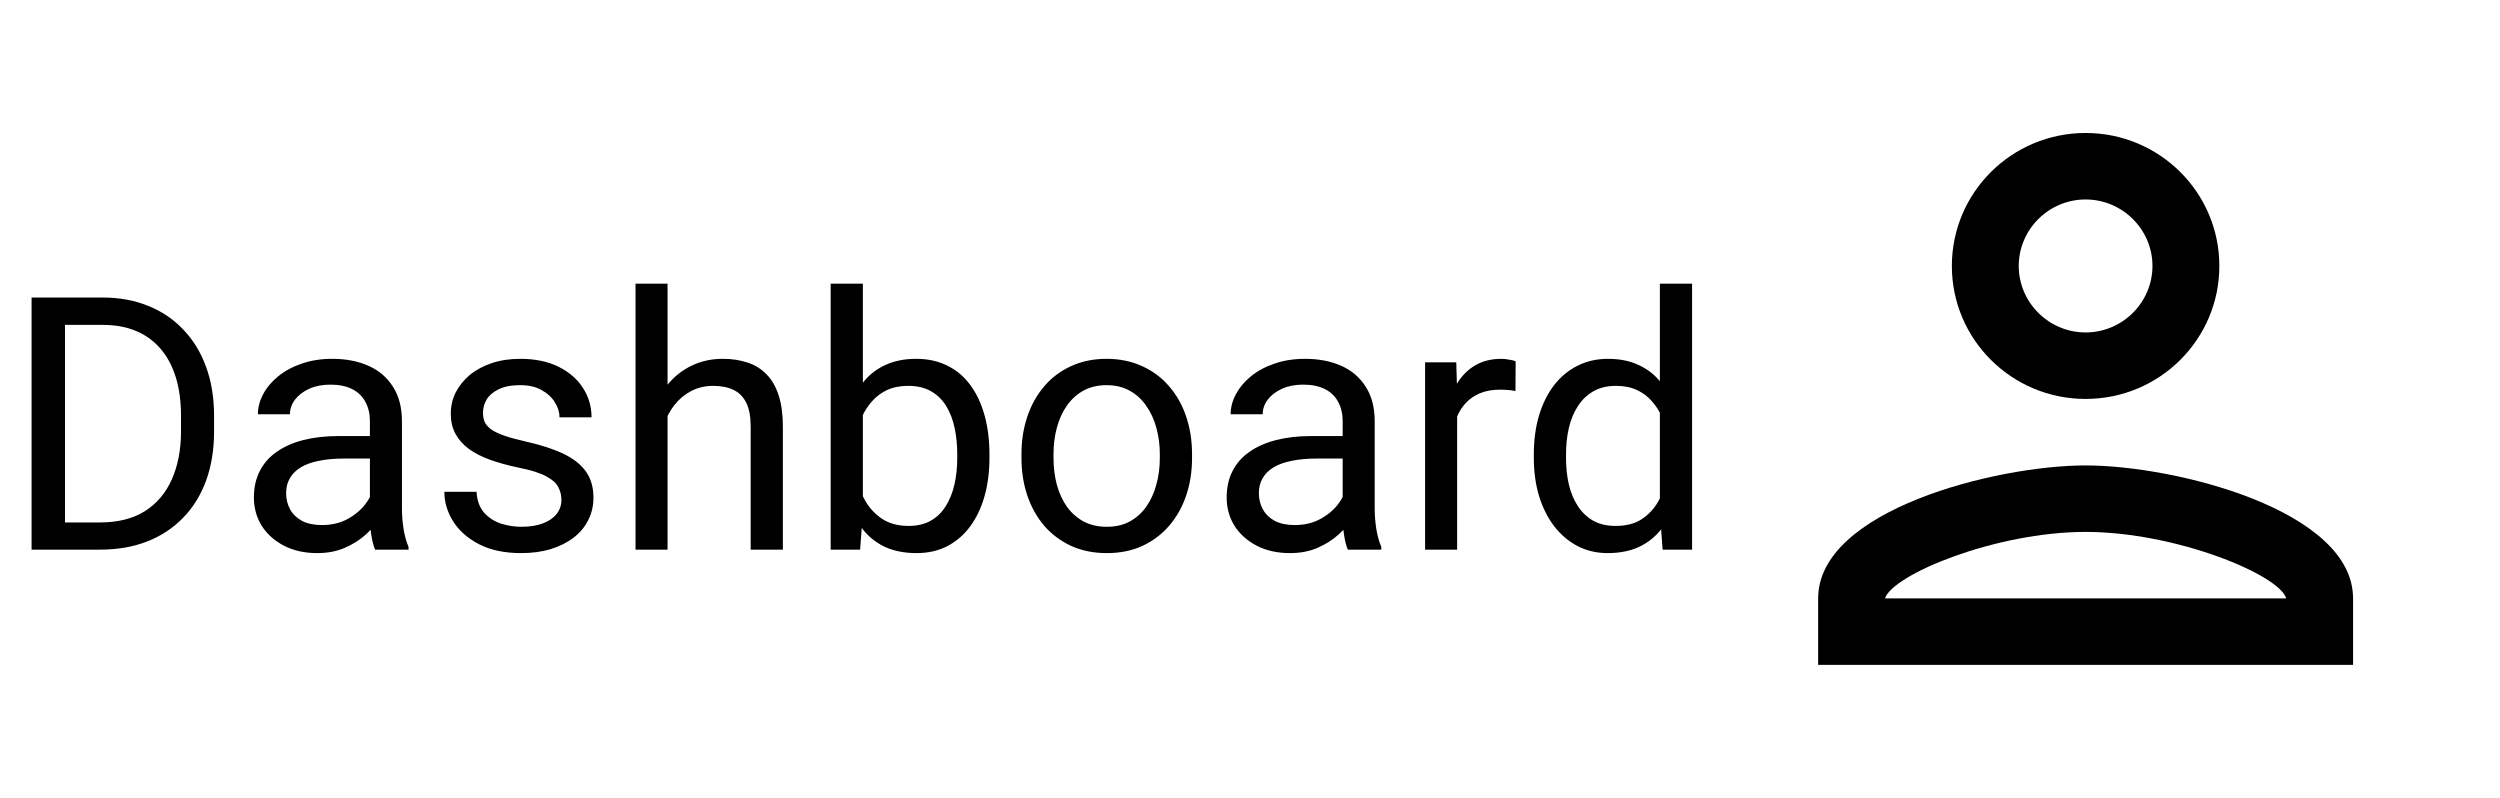
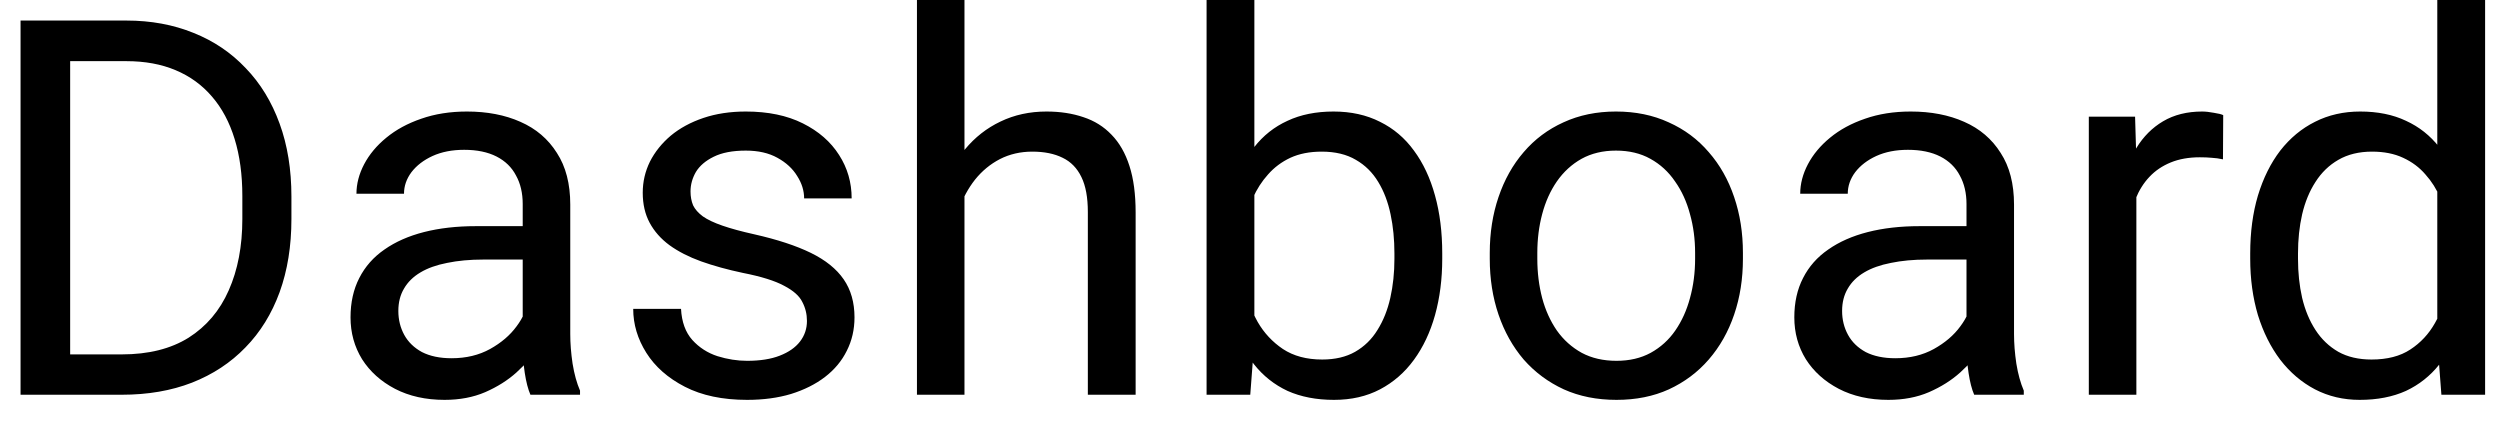
- <svg xmlns="http://www.w3.org/2000/svg" width="141" height="45" viewBox="0 0 141 45" fill="none">
-   <path d="M117.628 11.25C119.702 11.25 121.399 12.937 121.399 15C121.399 17.062 119.702 18.75 117.628 18.75C115.554 18.75 113.857 17.062 113.857 15C113.857 12.937 115.554 11.25 117.628 11.25ZM117.628 30C122.719 30 128.565 32.419 128.942 33.75H106.314C106.748 32.4 112.555 30 117.628 30ZM117.628 7.5C113.461 7.5 110.085 10.856 110.085 15C110.085 19.144 113.461 22.5 117.628 22.5C121.795 22.5 125.171 19.144 125.171 15C125.171 10.856 121.795 7.5 117.628 7.5ZM117.628 26.25C112.593 26.25 102.543 28.762 102.543 33.75V37.5H132.713V33.75C132.713 28.762 122.663 26.25 117.628 26.25Z" fill="black" />
-   <path d="M5.629 31H2.66L2.68 29.467H5.629C6.645 29.467 7.491 29.255 8.168 28.832C8.845 28.402 9.353 27.803 9.691 27.035C10.037 26.26 10.209 25.355 10.209 24.32V23.451C10.209 22.637 10.111 21.915 9.916 21.283C9.721 20.645 9.434 20.108 9.057 19.672C8.679 19.229 8.217 18.894 7.67 18.666C7.13 18.438 6.508 18.324 5.805 18.324H2.602V16.781H5.805C6.736 16.781 7.585 16.938 8.354 17.25C9.122 17.556 9.783 18.002 10.336 18.588C10.896 19.167 11.325 19.87 11.625 20.697C11.925 21.518 12.074 22.442 12.074 23.471V24.32C12.074 25.349 11.925 26.277 11.625 27.104C11.325 27.924 10.893 28.624 10.326 29.203C9.766 29.783 9.089 30.229 8.295 30.541C7.507 30.847 6.618 31 5.629 31ZM3.666 16.781V31H1.781V16.781H3.666ZM20.863 29.193V23.754C20.863 23.337 20.779 22.976 20.609 22.67C20.447 22.357 20.199 22.116 19.867 21.947C19.535 21.778 19.125 21.693 18.637 21.693C18.181 21.693 17.781 21.771 17.436 21.928C17.097 22.084 16.83 22.289 16.635 22.543C16.446 22.797 16.352 23.07 16.352 23.363H14.545C14.545 22.986 14.643 22.611 14.838 22.24C15.033 21.869 15.313 21.534 15.678 21.234C16.049 20.928 16.491 20.688 17.006 20.512C17.527 20.329 18.106 20.238 18.744 20.238C19.512 20.238 20.189 20.369 20.775 20.629C21.368 20.889 21.83 21.283 22.162 21.811C22.501 22.331 22.67 22.986 22.67 23.773V28.695C22.67 29.047 22.699 29.421 22.758 29.818C22.823 30.215 22.917 30.557 23.041 30.844V31H21.156C21.065 30.792 20.994 30.515 20.941 30.17C20.889 29.818 20.863 29.493 20.863 29.193ZM21.176 24.594L21.195 25.863H19.369C18.855 25.863 18.396 25.906 17.992 25.99C17.588 26.068 17.25 26.189 16.977 26.352C16.703 26.514 16.495 26.719 16.352 26.967C16.208 27.208 16.137 27.491 16.137 27.816C16.137 28.148 16.212 28.451 16.361 28.725C16.511 28.998 16.736 29.216 17.035 29.379C17.341 29.535 17.715 29.613 18.158 29.613C18.712 29.613 19.2 29.496 19.623 29.262C20.046 29.027 20.381 28.741 20.629 28.402C20.883 28.064 21.02 27.735 21.039 27.416L21.811 28.285C21.765 28.559 21.641 28.861 21.439 29.193C21.238 29.525 20.967 29.844 20.629 30.15C20.297 30.45 19.9 30.701 19.438 30.902C18.982 31.098 18.467 31.195 17.895 31.195C17.178 31.195 16.55 31.055 16.01 30.775C15.476 30.495 15.059 30.121 14.76 29.652C14.467 29.177 14.32 28.646 14.32 28.061C14.32 27.494 14.431 26.996 14.652 26.566C14.874 26.13 15.193 25.769 15.609 25.482C16.026 25.189 16.527 24.968 17.113 24.818C17.699 24.669 18.354 24.594 19.076 24.594H21.176ZM31.664 28.197C31.664 27.937 31.605 27.696 31.488 27.475C31.378 27.247 31.146 27.042 30.795 26.859C30.45 26.671 29.929 26.508 29.232 26.371C28.646 26.247 28.116 26.101 27.641 25.932C27.172 25.762 26.771 25.557 26.439 25.316C26.114 25.076 25.863 24.792 25.688 24.467C25.512 24.141 25.424 23.76 25.424 23.324C25.424 22.908 25.515 22.514 25.697 22.143C25.886 21.771 26.15 21.443 26.488 21.156C26.833 20.87 27.247 20.645 27.729 20.482C28.21 20.32 28.747 20.238 29.34 20.238C30.186 20.238 30.909 20.388 31.508 20.688C32.107 20.987 32.566 21.387 32.885 21.889C33.204 22.384 33.363 22.934 33.363 23.539H31.557C31.557 23.246 31.469 22.963 31.293 22.689C31.124 22.41 30.873 22.178 30.541 21.996C30.215 21.814 29.815 21.723 29.34 21.723C28.838 21.723 28.432 21.801 28.119 21.957C27.813 22.107 27.588 22.299 27.445 22.533C27.309 22.768 27.24 23.015 27.24 23.275C27.24 23.471 27.273 23.646 27.338 23.803C27.41 23.953 27.533 24.092 27.709 24.223C27.885 24.346 28.132 24.463 28.451 24.574C28.77 24.685 29.177 24.796 29.672 24.906C30.538 25.102 31.251 25.336 31.811 25.609C32.37 25.883 32.787 26.218 33.06 26.615C33.334 27.012 33.471 27.494 33.471 28.061C33.471 28.523 33.373 28.946 33.178 29.33C32.989 29.714 32.712 30.046 32.348 30.326C31.99 30.6 31.56 30.814 31.059 30.971C30.564 31.12 30.007 31.195 29.389 31.195C28.458 31.195 27.67 31.029 27.025 30.697C26.381 30.365 25.893 29.936 25.561 29.408C25.229 28.881 25.062 28.324 25.062 27.738H26.879C26.905 28.233 27.048 28.627 27.309 28.92C27.569 29.206 27.888 29.412 28.266 29.535C28.643 29.652 29.018 29.711 29.389 29.711C29.884 29.711 30.297 29.646 30.629 29.516C30.967 29.385 31.225 29.206 31.4 28.979C31.576 28.751 31.664 28.49 31.664 28.197ZM37.65 16V31H35.844V16H37.65ZM37.221 25.316L36.469 25.287C36.475 24.564 36.583 23.897 36.791 23.285C36.999 22.667 37.292 22.13 37.67 21.674C38.047 21.218 38.497 20.866 39.018 20.619C39.545 20.365 40.128 20.238 40.766 20.238C41.286 20.238 41.755 20.31 42.172 20.453C42.589 20.59 42.943 20.811 43.236 21.117C43.536 21.423 43.764 21.82 43.92 22.309C44.076 22.79 44.154 23.38 44.154 24.076V31H42.338V24.057C42.338 23.503 42.257 23.061 42.094 22.729C41.931 22.39 41.693 22.146 41.381 21.996C41.068 21.84 40.684 21.762 40.228 21.762C39.779 21.762 39.369 21.856 38.998 22.045C38.633 22.234 38.318 22.494 38.051 22.826C37.79 23.158 37.585 23.539 37.435 23.969C37.292 24.392 37.221 24.841 37.221 25.316ZM46.85 16H48.666V28.949L48.51 31H46.85V16ZM55.805 25.629V25.834C55.805 26.602 55.714 27.315 55.531 27.973C55.349 28.624 55.082 29.19 54.73 29.672C54.379 30.154 53.949 30.528 53.441 30.795C52.934 31.062 52.351 31.195 51.693 31.195C51.023 31.195 50.434 31.081 49.926 30.854C49.425 30.619 49.001 30.284 48.656 29.848C48.311 29.412 48.035 28.884 47.826 28.266C47.624 27.647 47.484 26.951 47.406 26.176V25.277C47.484 24.496 47.624 23.796 47.826 23.178C48.035 22.559 48.311 22.032 48.656 21.596C49.001 21.153 49.425 20.818 49.926 20.59C50.427 20.355 51.01 20.238 51.674 20.238C52.338 20.238 52.927 20.369 53.441 20.629C53.956 20.883 54.385 21.247 54.73 21.723C55.082 22.198 55.349 22.768 55.531 23.432C55.714 24.089 55.805 24.822 55.805 25.629ZM53.988 25.834V25.629C53.988 25.102 53.94 24.607 53.842 24.145C53.744 23.676 53.588 23.266 53.373 22.914C53.158 22.556 52.875 22.276 52.523 22.074C52.172 21.866 51.739 21.762 51.225 21.762C50.769 21.762 50.372 21.84 50.033 21.996C49.701 22.152 49.418 22.364 49.184 22.631C48.949 22.891 48.757 23.191 48.607 23.529C48.464 23.861 48.357 24.206 48.285 24.564V26.918C48.389 27.374 48.559 27.813 48.793 28.236C49.034 28.653 49.353 28.995 49.75 29.262C50.154 29.529 50.652 29.662 51.244 29.662C51.732 29.662 52.149 29.564 52.494 29.369C52.846 29.167 53.129 28.891 53.344 28.539C53.565 28.188 53.728 27.781 53.832 27.318C53.936 26.856 53.988 26.361 53.988 25.834ZM57.611 25.834V25.609C57.611 24.848 57.722 24.141 57.943 23.49C58.165 22.833 58.484 22.263 58.9 21.781C59.317 21.293 59.822 20.915 60.414 20.648C61.007 20.375 61.671 20.238 62.406 20.238C63.148 20.238 63.816 20.375 64.408 20.648C65.007 20.915 65.515 21.293 65.932 21.781C66.355 22.263 66.677 22.833 66.898 23.49C67.12 24.141 67.231 24.848 67.231 25.609V25.834C67.231 26.596 67.12 27.302 66.898 27.953C66.677 28.604 66.355 29.174 65.932 29.662C65.515 30.144 65.01 30.521 64.418 30.795C63.832 31.062 63.168 31.195 62.426 31.195C61.684 31.195 61.016 31.062 60.424 30.795C59.831 30.521 59.324 30.144 58.9 29.662C58.484 29.174 58.165 28.604 57.943 27.953C57.722 27.302 57.611 26.596 57.611 25.834ZM59.418 25.609V25.834C59.418 26.361 59.48 26.859 59.603 27.328C59.727 27.79 59.913 28.201 60.16 28.559C60.414 28.917 60.73 29.2 61.107 29.408C61.485 29.61 61.925 29.711 62.426 29.711C62.921 29.711 63.353 29.61 63.725 29.408C64.102 29.2 64.415 28.917 64.662 28.559C64.909 28.201 65.095 27.79 65.219 27.328C65.349 26.859 65.414 26.361 65.414 25.834V25.609C65.414 25.088 65.349 24.597 65.219 24.135C65.095 23.666 64.906 23.253 64.652 22.895C64.405 22.53 64.092 22.244 63.715 22.035C63.344 21.827 62.908 21.723 62.406 21.723C61.911 21.723 61.475 21.827 61.098 22.035C60.727 22.244 60.414 22.53 60.16 22.895C59.913 23.253 59.727 23.666 59.603 24.135C59.48 24.597 59.418 25.088 59.418 25.609ZM75.727 29.193V23.754C75.727 23.337 75.642 22.976 75.473 22.67C75.31 22.357 75.062 22.116 74.731 21.947C74.398 21.778 73.988 21.693 73.5 21.693C73.044 21.693 72.644 21.771 72.299 21.928C71.96 22.084 71.693 22.289 71.498 22.543C71.309 22.797 71.215 23.07 71.215 23.363H69.408C69.408 22.986 69.506 22.611 69.701 22.24C69.897 21.869 70.176 21.534 70.541 21.234C70.912 20.928 71.355 20.688 71.869 20.512C72.39 20.329 72.969 20.238 73.607 20.238C74.376 20.238 75.053 20.369 75.639 20.629C76.231 20.889 76.693 21.283 77.025 21.811C77.364 22.331 77.533 22.986 77.533 23.773V28.695C77.533 29.047 77.562 29.421 77.621 29.818C77.686 30.215 77.781 30.557 77.904 30.844V31H76.019C75.928 30.792 75.857 30.515 75.805 30.17C75.753 29.818 75.727 29.493 75.727 29.193ZM76.039 24.594L76.059 25.863H74.232C73.718 25.863 73.259 25.906 72.856 25.99C72.452 26.068 72.113 26.189 71.84 26.352C71.566 26.514 71.358 26.719 71.215 26.967C71.072 27.208 71 27.491 71 27.816C71 28.148 71.075 28.451 71.225 28.725C71.374 28.998 71.599 29.216 71.898 29.379C72.204 29.535 72.579 29.613 73.022 29.613C73.575 29.613 74.063 29.496 74.486 29.262C74.909 29.027 75.245 28.741 75.492 28.402C75.746 28.064 75.883 27.735 75.902 27.416L76.674 28.285C76.628 28.559 76.505 28.861 76.303 29.193C76.101 29.525 75.831 29.844 75.492 30.15C75.16 30.45 74.763 30.701 74.301 30.902C73.845 31.098 73.331 31.195 72.758 31.195C72.042 31.195 71.413 31.055 70.873 30.775C70.339 30.495 69.922 30.121 69.623 29.652C69.33 29.177 69.184 28.646 69.184 28.061C69.184 27.494 69.294 26.996 69.516 26.566C69.737 26.13 70.056 25.769 70.473 25.482C70.889 25.189 71.391 24.968 71.977 24.818C72.562 24.669 73.217 24.594 73.939 24.594H76.039ZM82.182 22.094V31H80.375V20.434H82.133L82.182 22.094ZM85.482 20.375L85.473 22.055C85.323 22.022 85.18 22.003 85.043 21.996C84.913 21.983 84.763 21.977 84.594 21.977C84.177 21.977 83.809 22.042 83.49 22.172C83.171 22.302 82.901 22.484 82.68 22.719C82.458 22.953 82.283 23.233 82.152 23.559C82.029 23.878 81.947 24.229 81.908 24.613L81.4 24.906C81.4 24.268 81.462 23.669 81.586 23.109C81.716 22.549 81.915 22.055 82.182 21.625C82.449 21.189 82.787 20.85 83.197 20.609C83.614 20.362 84.109 20.238 84.682 20.238C84.812 20.238 84.962 20.255 85.131 20.287C85.3 20.313 85.417 20.342 85.482 20.375ZM93.617 28.949V16H95.434V31H93.773L93.617 28.949ZM86.508 25.834V25.629C86.508 24.822 86.606 24.089 86.801 23.432C87.003 22.768 87.286 22.198 87.65 21.723C88.022 21.247 88.461 20.883 88.969 20.629C89.483 20.369 90.056 20.238 90.688 20.238C91.352 20.238 91.931 20.355 92.426 20.59C92.927 20.818 93.35 21.153 93.695 21.596C94.047 22.032 94.324 22.559 94.525 23.178C94.727 23.796 94.867 24.496 94.945 25.277V26.176C94.874 26.951 94.734 27.647 94.525 28.266C94.324 28.884 94.047 29.412 93.695 29.848C93.35 30.284 92.927 30.619 92.426 30.854C91.924 31.081 91.338 31.195 90.668 31.195C90.049 31.195 89.483 31.062 88.969 30.795C88.461 30.528 88.022 30.154 87.65 29.672C87.286 29.19 87.003 28.624 86.801 27.973C86.606 27.315 86.508 26.602 86.508 25.834ZM88.324 25.629V25.834C88.324 26.361 88.376 26.856 88.481 27.318C88.591 27.781 88.76 28.188 88.988 28.539C89.216 28.891 89.506 29.167 89.857 29.369C90.209 29.564 90.629 29.662 91.117 29.662C91.716 29.662 92.208 29.535 92.592 29.281C92.982 29.027 93.295 28.692 93.529 28.275C93.764 27.859 93.946 27.406 94.076 26.918V24.564C93.998 24.206 93.884 23.861 93.734 23.529C93.591 23.191 93.402 22.891 93.168 22.631C92.94 22.364 92.657 22.152 92.318 21.996C91.986 21.84 91.592 21.762 91.137 21.762C90.642 21.762 90.216 21.866 89.857 22.074C89.506 22.276 89.216 22.556 88.988 22.914C88.76 23.266 88.591 23.676 88.481 24.145C88.376 24.607 88.324 25.102 88.324 25.629Z" fill="black" />
+ <svg xmlns="http://www.w3.org/2000/svg" width="95" height="16" viewBox="0 0 95 16" fill="none">
+   <path d="M4.629 15H1.66L1.68 13.467H4.629C5.645 13.467 6.491 13.255 7.168 12.832C7.845 12.402 8.353 11.803 8.691 11.035C9.036 10.26 9.209 9.355 9.209 8.32V7.451C9.209 6.637 9.111 5.915 8.916 5.283C8.721 4.645 8.434 4.108 8.057 3.672C7.679 3.229 7.217 2.894 6.67 2.666C6.13 2.438 5.508 2.324 4.805 2.324H1.602V0.781H4.805C5.736 0.781 6.585 0.938 7.354 1.25C8.122 1.556 8.783 2.002 9.336 2.588C9.896 3.167 10.325 3.87 10.625 4.697C10.925 5.518 11.074 6.442 11.074 7.471V8.32C11.074 9.349 10.925 10.277 10.625 11.104C10.325 11.924 9.893 12.624 9.326 13.203C8.766 13.783 8.089 14.229 7.295 14.541C6.507 14.847 5.618 15 4.629 15ZM2.666 0.781V15H0.781V0.781H2.666ZM19.863 13.193V7.754C19.863 7.337 19.779 6.976 19.609 6.67C19.447 6.357 19.199 6.117 18.867 5.947C18.535 5.778 18.125 5.693 17.637 5.693C17.181 5.693 16.781 5.771 16.436 5.928C16.097 6.084 15.83 6.289 15.635 6.543C15.446 6.797 15.352 7.07 15.352 7.363H13.545C13.545 6.986 13.643 6.611 13.838 6.24C14.033 5.869 14.313 5.534 14.678 5.234C15.049 4.928 15.492 4.688 16.006 4.512C16.527 4.329 17.106 4.238 17.744 4.238C18.512 4.238 19.189 4.368 19.775 4.629C20.368 4.889 20.83 5.283 21.162 5.811C21.501 6.331 21.67 6.986 21.67 7.773V12.695C21.67 13.047 21.699 13.421 21.758 13.818C21.823 14.216 21.917 14.557 22.041 14.844V15H20.156C20.065 14.792 19.994 14.515 19.941 14.17C19.889 13.818 19.863 13.493 19.863 13.193ZM20.176 8.594L20.195 9.863H18.369C17.855 9.863 17.396 9.906 16.992 9.99C16.588 10.068 16.25 10.189 15.977 10.352C15.703 10.514 15.495 10.719 15.352 10.967C15.208 11.208 15.137 11.491 15.137 11.816C15.137 12.148 15.212 12.451 15.361 12.725C15.511 12.998 15.736 13.216 16.035 13.379C16.341 13.535 16.715 13.613 17.158 13.613C17.712 13.613 18.2 13.496 18.623 13.262C19.046 13.027 19.381 12.741 19.629 12.402C19.883 12.064 20.02 11.735 20.039 11.416L20.811 12.285C20.765 12.559 20.641 12.861 20.439 13.193C20.238 13.525 19.967 13.844 19.629 14.15C19.297 14.45 18.9 14.7 18.438 14.902C17.982 15.098 17.467 15.195 16.895 15.195C16.178 15.195 15.55 15.055 15.01 14.775C14.476 14.495 14.059 14.121 13.76 13.652C13.467 13.177 13.32 12.646 13.32 12.06C13.32 11.494 13.431 10.996 13.652 10.566C13.874 10.13 14.193 9.769 14.609 9.482C15.026 9.189 15.527 8.968 16.113 8.818C16.699 8.669 17.354 8.594 18.076 8.594H20.176ZM30.664 12.197C30.664 11.937 30.605 11.696 30.488 11.475C30.378 11.247 30.146 11.042 29.795 10.859C29.45 10.671 28.929 10.508 28.232 10.371C27.646 10.247 27.116 10.101 26.641 9.932C26.172 9.762 25.771 9.557 25.439 9.316C25.114 9.076 24.863 8.792 24.688 8.467C24.512 8.141 24.424 7.76 24.424 7.324C24.424 6.908 24.515 6.514 24.697 6.143C24.886 5.771 25.15 5.443 25.488 5.156C25.833 4.87 26.247 4.645 26.729 4.482C27.21 4.32 27.747 4.238 28.34 4.238C29.186 4.238 29.909 4.388 30.508 4.688C31.107 4.987 31.566 5.387 31.885 5.889C32.204 6.383 32.363 6.934 32.363 7.539H30.557C30.557 7.246 30.469 6.963 30.293 6.689C30.124 6.41 29.873 6.178 29.541 5.996C29.215 5.814 28.815 5.723 28.34 5.723C27.838 5.723 27.432 5.801 27.119 5.957C26.813 6.107 26.588 6.299 26.445 6.533C26.309 6.768 26.24 7.015 26.24 7.275C26.24 7.471 26.273 7.646 26.338 7.803C26.41 7.952 26.533 8.092 26.709 8.223C26.885 8.346 27.132 8.464 27.451 8.574C27.77 8.685 28.177 8.796 28.672 8.906C29.538 9.102 30.251 9.336 30.811 9.609C31.37 9.883 31.787 10.218 32.06 10.615C32.334 11.012 32.471 11.494 32.471 12.06C32.471 12.523 32.373 12.946 32.178 13.33C31.989 13.714 31.712 14.046 31.348 14.326C30.99 14.6 30.56 14.815 30.059 14.971C29.564 15.12 29.007 15.195 28.389 15.195C27.458 15.195 26.67 15.029 26.025 14.697C25.381 14.365 24.893 13.935 24.561 13.408C24.229 12.881 24.062 12.324 24.062 11.738H25.879C25.905 12.233 26.048 12.627 26.309 12.92C26.569 13.206 26.888 13.412 27.266 13.535C27.643 13.652 28.018 13.711 28.389 13.711C28.884 13.711 29.297 13.646 29.629 13.516C29.967 13.385 30.225 13.206 30.4 12.979C30.576 12.751 30.664 12.49 30.664 12.197ZM36.65 0V15H34.844V0H36.65ZM36.221 9.316L35.469 9.287C35.475 8.564 35.583 7.897 35.791 7.285C35.999 6.667 36.292 6.13 36.67 5.674C37.047 5.218 37.497 4.867 38.018 4.619C38.545 4.365 39.128 4.238 39.766 4.238C40.286 4.238 40.755 4.31 41.172 4.453C41.589 4.59 41.943 4.811 42.236 5.117C42.536 5.423 42.764 5.82 42.92 6.309C43.076 6.79 43.154 7.38 43.154 8.076V15H41.338V8.057C41.338 7.503 41.257 7.061 41.094 6.729C40.931 6.39 40.693 6.146 40.381 5.996C40.068 5.84 39.684 5.762 39.228 5.762C38.779 5.762 38.369 5.856 37.998 6.045C37.633 6.234 37.318 6.494 37.051 6.826C36.79 7.158 36.585 7.539 36.435 7.969C36.292 8.392 36.221 8.841 36.221 9.316ZM45.85 0H47.666V12.949L47.51 15H45.85V0ZM54.805 9.629V9.834C54.805 10.602 54.714 11.315 54.531 11.973C54.349 12.624 54.082 13.19 53.73 13.672C53.379 14.154 52.949 14.528 52.441 14.795C51.934 15.062 51.351 15.195 50.693 15.195C50.023 15.195 49.434 15.081 48.926 14.854C48.425 14.619 48.001 14.284 47.656 13.848C47.311 13.412 47.035 12.884 46.826 12.266C46.624 11.647 46.484 10.95 46.406 10.176V9.277C46.484 8.496 46.624 7.796 46.826 7.178C47.035 6.559 47.311 6.032 47.656 5.596C48.001 5.153 48.425 4.818 48.926 4.59C49.427 4.355 50.01 4.238 50.674 4.238C51.338 4.238 51.927 4.368 52.441 4.629C52.956 4.883 53.385 5.247 53.73 5.723C54.082 6.198 54.349 6.768 54.531 7.432C54.714 8.089 54.805 8.822 54.805 9.629ZM52.988 9.834V9.629C52.988 9.102 52.94 8.607 52.842 8.145C52.744 7.676 52.588 7.266 52.373 6.914C52.158 6.556 51.875 6.276 51.523 6.074C51.172 5.866 50.739 5.762 50.225 5.762C49.769 5.762 49.372 5.84 49.033 5.996C48.701 6.152 48.418 6.364 48.184 6.631C47.949 6.891 47.757 7.191 47.607 7.529C47.464 7.861 47.357 8.206 47.285 8.564V10.918C47.389 11.374 47.559 11.813 47.793 12.236C48.034 12.653 48.353 12.995 48.75 13.262C49.154 13.529 49.652 13.662 50.244 13.662C50.732 13.662 51.149 13.565 51.494 13.369C51.846 13.167 52.129 12.891 52.344 12.539C52.565 12.188 52.728 11.781 52.832 11.318C52.936 10.856 52.988 10.361 52.988 9.834ZM56.611 9.834V9.609C56.611 8.848 56.722 8.141 56.943 7.49C57.165 6.833 57.484 6.263 57.9 5.781C58.317 5.293 58.822 4.915 59.414 4.648C60.007 4.375 60.671 4.238 61.406 4.238C62.148 4.238 62.816 4.375 63.408 4.648C64.007 4.915 64.515 5.293 64.932 5.781C65.355 6.263 65.677 6.833 65.898 7.49C66.12 8.141 66.231 8.848 66.231 9.609V9.834C66.231 10.596 66.12 11.302 65.898 11.953C65.677 12.604 65.355 13.174 64.932 13.662C64.515 14.144 64.01 14.521 63.418 14.795C62.832 15.062 62.168 15.195 61.426 15.195C60.684 15.195 60.016 15.062 59.424 14.795C58.831 14.521 58.324 14.144 57.9 13.662C57.484 13.174 57.165 12.604 56.943 11.953C56.722 11.302 56.611 10.596 56.611 9.834ZM58.418 9.609V9.834C58.418 10.361 58.48 10.859 58.603 11.328C58.727 11.79 58.913 12.2 59.16 12.559C59.414 12.917 59.73 13.2 60.107 13.408C60.485 13.61 60.925 13.711 61.426 13.711C61.921 13.711 62.353 13.61 62.725 13.408C63.102 13.2 63.415 12.917 63.662 12.559C63.91 12.2 64.095 11.79 64.219 11.328C64.349 10.859 64.414 10.361 64.414 9.834V9.609C64.414 9.089 64.349 8.597 64.219 8.135C64.095 7.666 63.906 7.253 63.652 6.895C63.405 6.53 63.092 6.243 62.715 6.035C62.344 5.827 61.908 5.723 61.406 5.723C60.911 5.723 60.475 5.827 60.098 6.035C59.727 6.243 59.414 6.53 59.16 6.895C58.913 7.253 58.727 7.666 58.603 8.135C58.48 8.597 58.418 9.089 58.418 9.609ZM74.727 13.193V7.754C74.727 7.337 74.642 6.976 74.473 6.67C74.31 6.357 74.062 6.117 73.731 5.947C73.398 5.778 72.988 5.693 72.5 5.693C72.044 5.693 71.644 5.771 71.299 5.928C70.96 6.084 70.693 6.289 70.498 6.543C70.309 6.797 70.215 7.07 70.215 7.363H68.408C68.408 6.986 68.506 6.611 68.701 6.24C68.897 5.869 69.176 5.534 69.541 5.234C69.912 4.928 70.355 4.688 70.869 4.512C71.39 4.329 71.969 4.238 72.607 4.238C73.376 4.238 74.053 4.368 74.639 4.629C75.231 4.889 75.693 5.283 76.025 5.811C76.364 6.331 76.533 6.986 76.533 7.773V12.695C76.533 13.047 76.562 13.421 76.621 13.818C76.686 14.216 76.781 14.557 76.904 14.844V15H75.019C74.928 14.792 74.857 14.515 74.805 14.17C74.753 13.818 74.727 13.493 74.727 13.193ZM75.039 8.594L75.059 9.863H73.232C72.718 9.863 72.259 9.906 71.856 9.99C71.452 10.068 71.113 10.189 70.84 10.352C70.566 10.514 70.358 10.719 70.215 10.967C70.072 11.208 70 11.491 70 11.816C70 12.148 70.075 12.451 70.225 12.725C70.374 12.998 70.599 13.216 70.898 13.379C71.204 13.535 71.579 13.613 72.022 13.613C72.575 13.613 73.063 13.496 73.486 13.262C73.909 13.027 74.245 12.741 74.492 12.402C74.746 12.064 74.883 11.735 74.902 11.416L75.674 12.285C75.628 12.559 75.505 12.861 75.303 13.193C75.101 13.525 74.831 13.844 74.492 14.15C74.16 14.45 73.763 14.7 73.301 14.902C72.845 15.098 72.331 15.195 71.758 15.195C71.042 15.195 70.413 15.055 69.873 14.775C69.339 14.495 68.922 14.121 68.623 13.652C68.33 13.177 68.184 12.646 68.184 12.06C68.184 11.494 68.294 10.996 68.516 10.566C68.737 10.13 69.056 9.769 69.473 9.482C69.889 9.189 70.391 8.968 70.977 8.818C71.562 8.669 72.217 8.594 72.939 8.594H75.039ZM81.182 6.094V15H79.375V4.434H81.133L81.182 6.094ZM84.482 4.375L84.473 6.055C84.323 6.022 84.18 6.003 84.043 5.996C83.913 5.983 83.763 5.977 83.594 5.977C83.177 5.977 82.809 6.042 82.49 6.172C82.171 6.302 81.901 6.484 81.68 6.719C81.458 6.953 81.283 7.233 81.152 7.559C81.029 7.878 80.947 8.229 80.908 8.613L80.4 8.906C80.4 8.268 80.462 7.669 80.586 7.109C80.716 6.549 80.915 6.055 81.182 5.625C81.449 5.189 81.787 4.85 82.197 4.609C82.614 4.362 83.109 4.238 83.682 4.238C83.812 4.238 83.962 4.255 84.131 4.287C84.3 4.313 84.417 4.342 84.482 4.375ZM92.617 12.949V0H94.434V15H92.773L92.617 12.949ZM85.508 9.834V9.629C85.508 8.822 85.606 8.089 85.801 7.432C86.003 6.768 86.286 6.198 86.65 5.723C87.022 5.247 87.461 4.883 87.969 4.629C88.483 4.368 89.056 4.238 89.688 4.238C90.352 4.238 90.931 4.355 91.426 4.59C91.927 4.818 92.35 5.153 92.695 5.596C93.047 6.032 93.324 6.559 93.525 7.178C93.727 7.796 93.867 8.496 93.945 9.277V10.176C93.874 10.95 93.734 11.647 93.525 12.266C93.324 12.884 93.047 13.412 92.695 13.848C92.35 14.284 91.927 14.619 91.426 14.854C90.924 15.081 90.338 15.195 89.668 15.195C89.049 15.195 88.483 15.062 87.969 14.795C87.461 14.528 87.022 14.154 86.65 13.672C86.286 13.19 86.003 12.624 85.801 11.973C85.606 11.315 85.508 10.602 85.508 9.834ZM87.324 9.629V9.834C87.324 10.361 87.376 10.856 87.481 11.318C87.591 11.781 87.76 12.188 87.988 12.539C88.216 12.891 88.506 13.167 88.857 13.369C89.209 13.565 89.629 13.662 90.117 13.662C90.716 13.662 91.208 13.535 91.592 13.281C91.982 13.027 92.295 12.692 92.529 12.275C92.764 11.859 92.946 11.406 93.076 10.918V8.564C92.998 8.206 92.884 7.861 92.734 7.529C92.591 7.191 92.402 6.891 92.168 6.631C91.94 6.364 91.657 6.152 91.318 5.996C90.986 5.84 90.592 5.762 90.137 5.762C89.642 5.762 89.216 5.866 88.857 6.074C88.506 6.276 88.216 6.556 87.988 6.914C87.76 7.266 87.591 7.676 87.481 8.145C87.376 8.607 87.324 9.102 87.324 9.629Z" fill="black" />
</svg>
